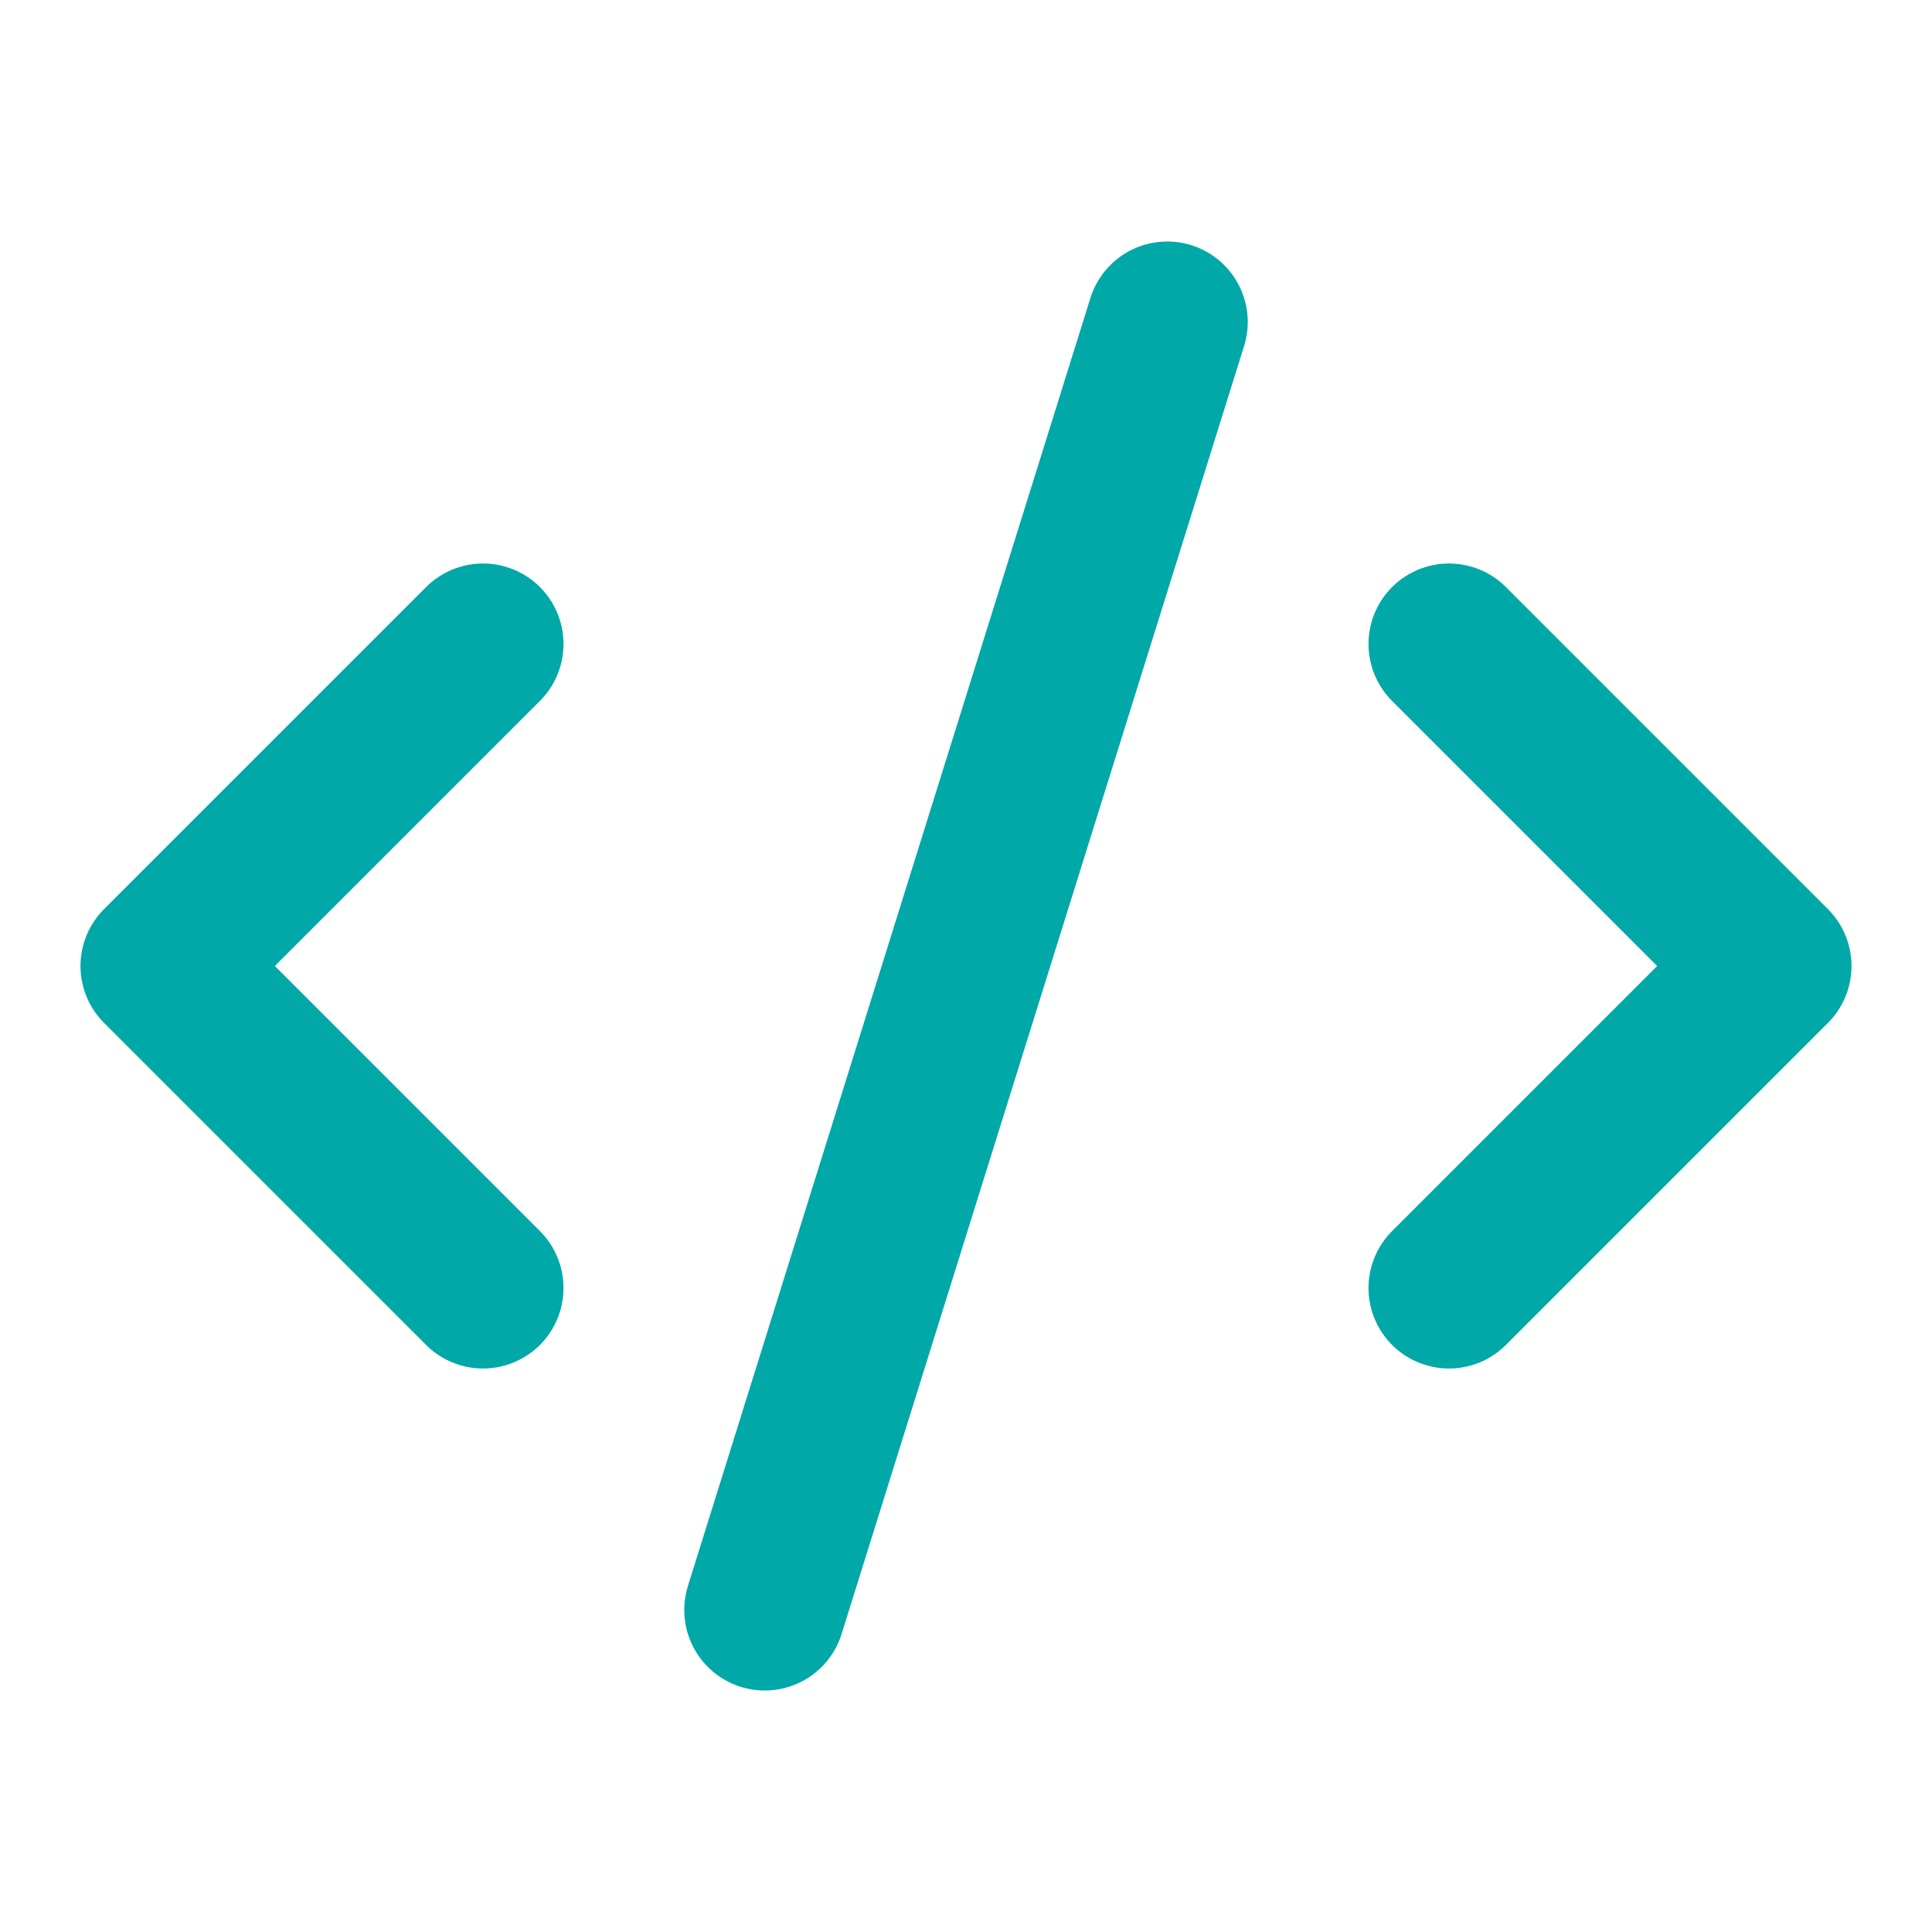
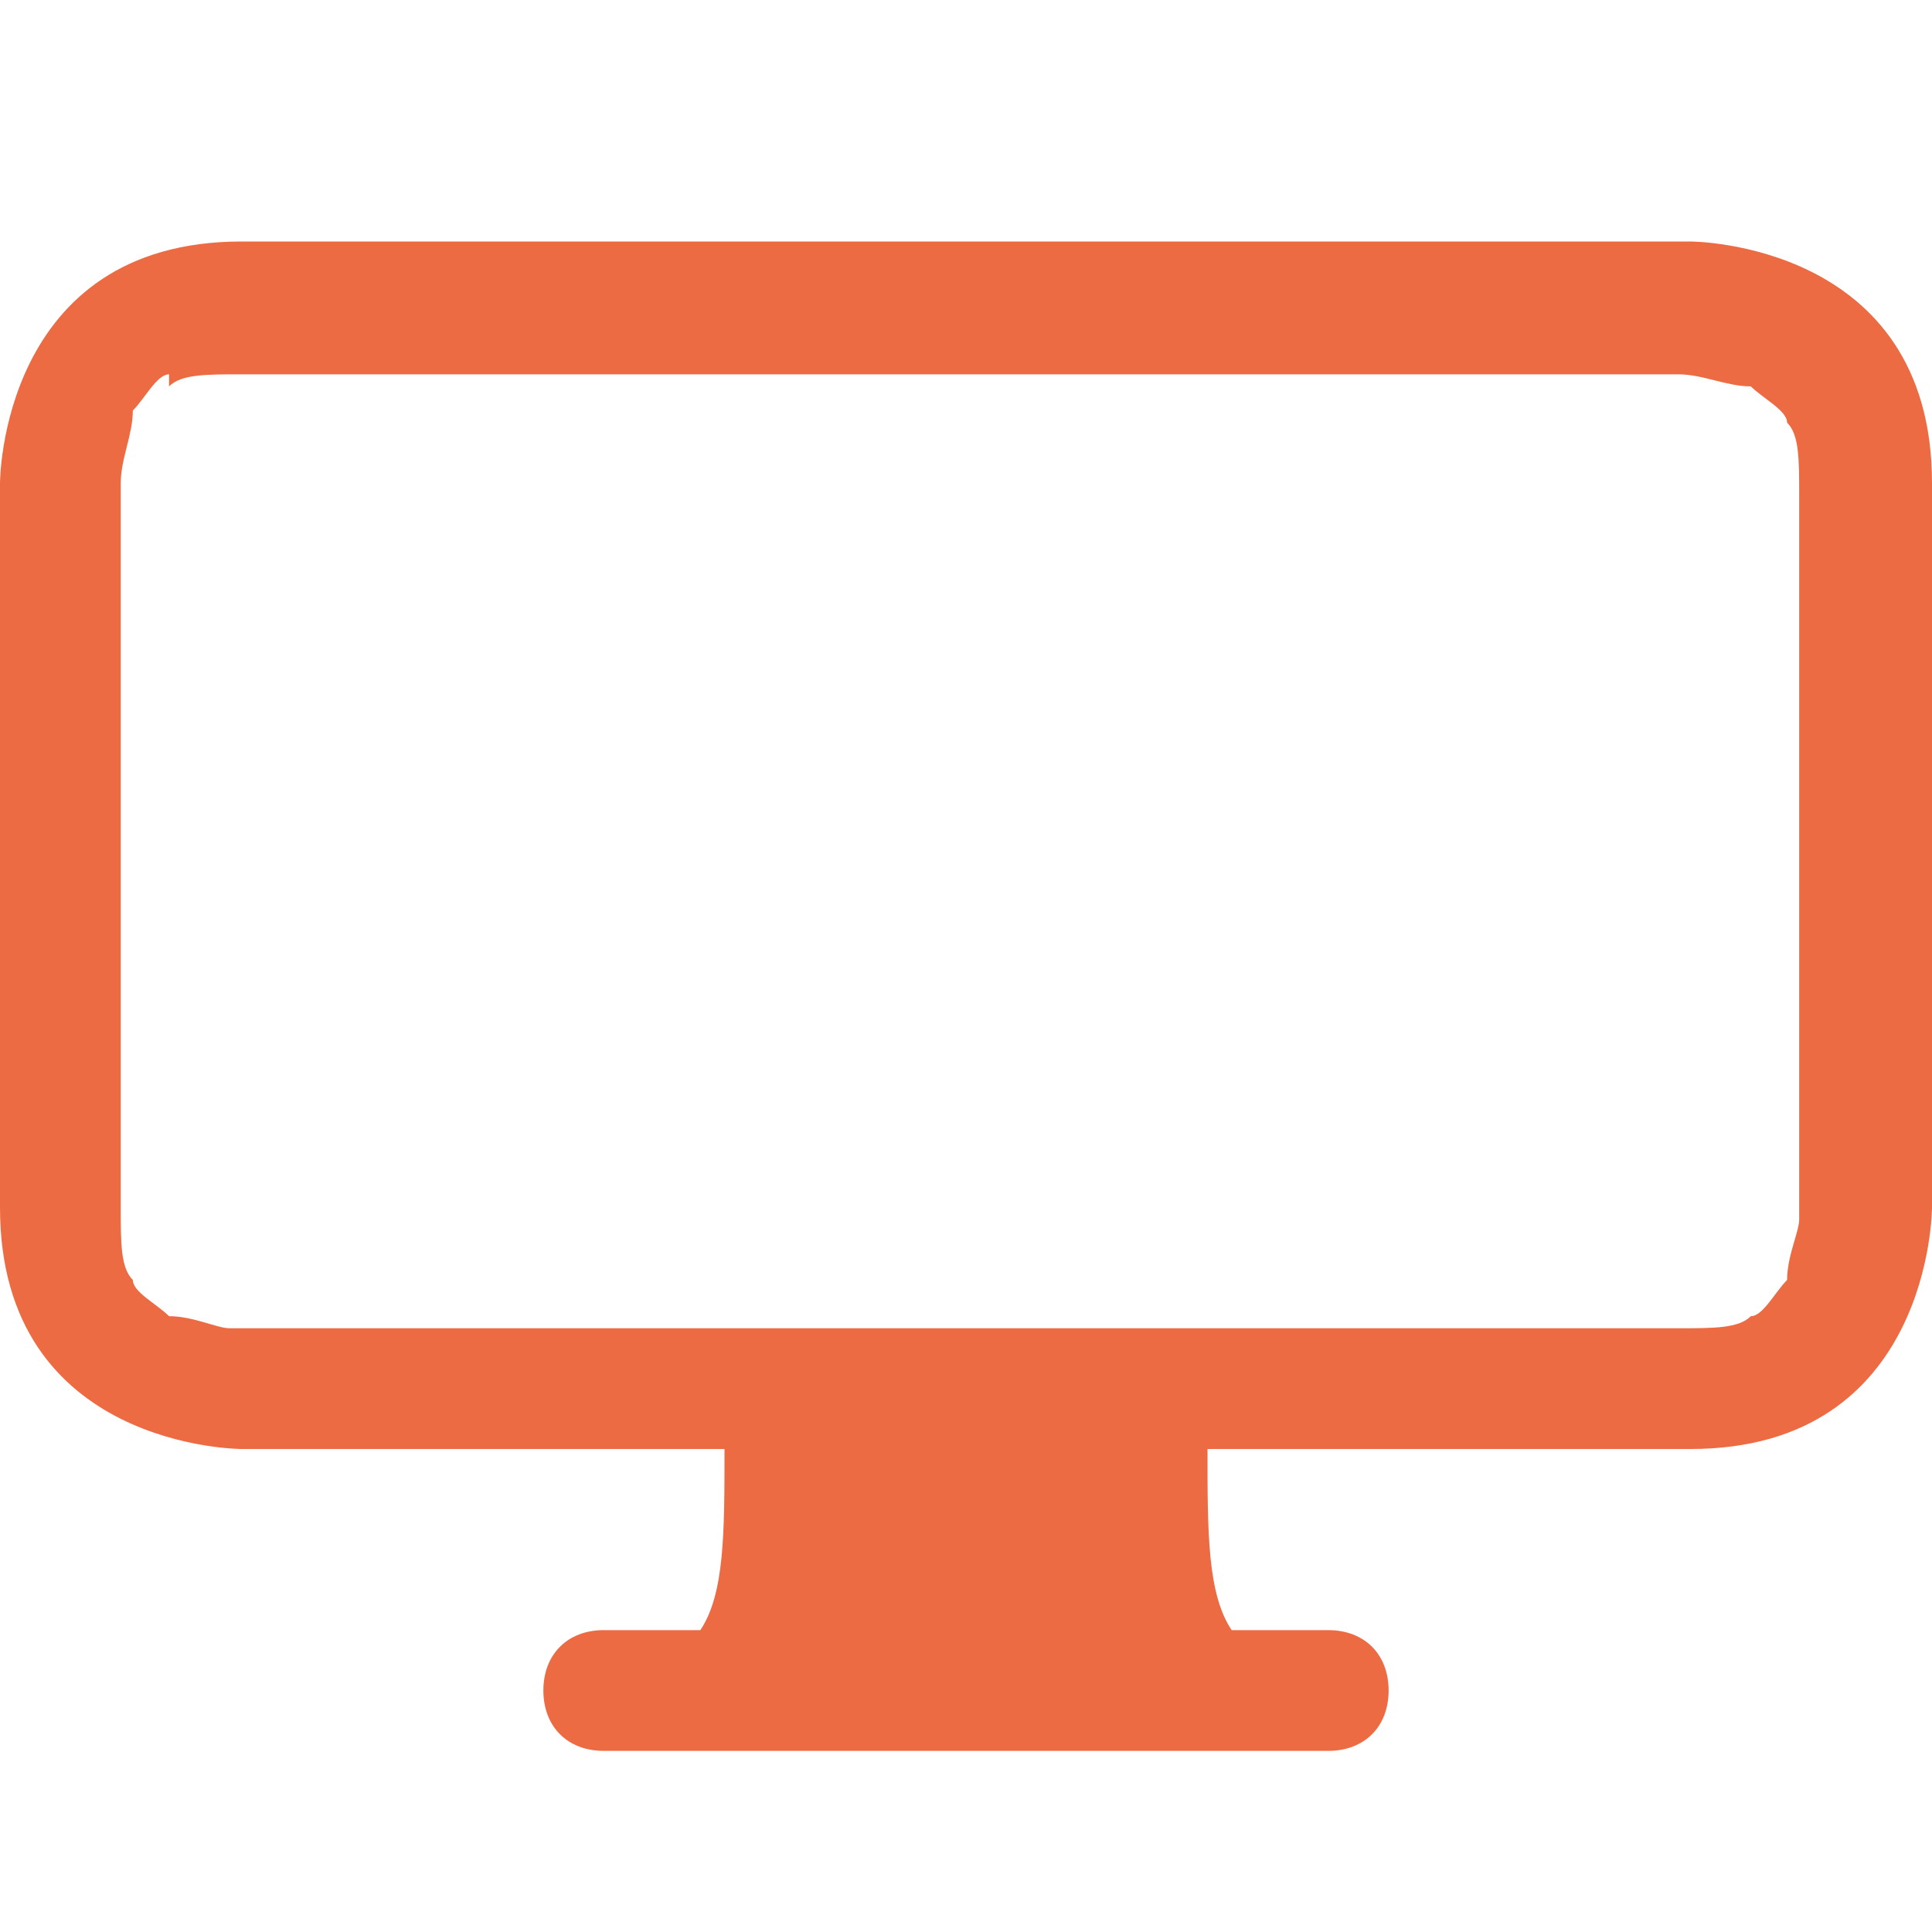
- <svg xmlns="http://www.w3.org/2000/svg" id="_レイヤー_1" version="1.1" viewBox="0 0 24 24">
+ <svg xmlns="http://www.w3.org/2000/svg" id="_レイヤー_1" data-name="レイヤー_1" version="1.1" viewBox="0 0 16 16">
  <defs>
    <style>
      .st0 {
-         fill: none;
-         stroke: #00a8a8;
-         stroke-linecap: round;
-         stroke-linejoin: round;
-         stroke-width: 2px;
+         fill: #ed6b43;
      }
    </style>
  </defs>
-   <path class="st0" d="M18,16l4-4-4-4" />
-   <path class="st0" d="M6,8l-4,4,4,4" />
-   <path class="st0" d="M14.5,4l-5,16" />
+   <path class="st0" d="M0,4s0-2,2-2h12s2,0,2,2v6s0,2-2,2h-4c0,.7,0,1.2.2,1.5h.8c.3,0,.5.2.5.5s-.2.5-.5.5h-6c-.3,0-.5-.2-.5-.5s.2-.5.5-.5h.8c.2-.3.2-.8.2-1.5H2s-2,0-2-2v-6ZM1.4,3.1c-.1,0-.2.2-.3.3,0,.2-.1.4-.1.6v6c0,.3,0,.5.1.6,0,.1.2.2.3.3.2,0,.4.1.5.1h0s12,0,12,0c.3,0,.5,0,.6-.1.1,0,.2-.2.3-.3,0-.2.1-.4.1-.5h0v-6c0-.3,0-.5-.1-.6,0-.1-.2-.2-.3-.3-.2,0-.4-.1-.6-.1H2c-.3,0-.5,0-.6.1" />
</svg>
